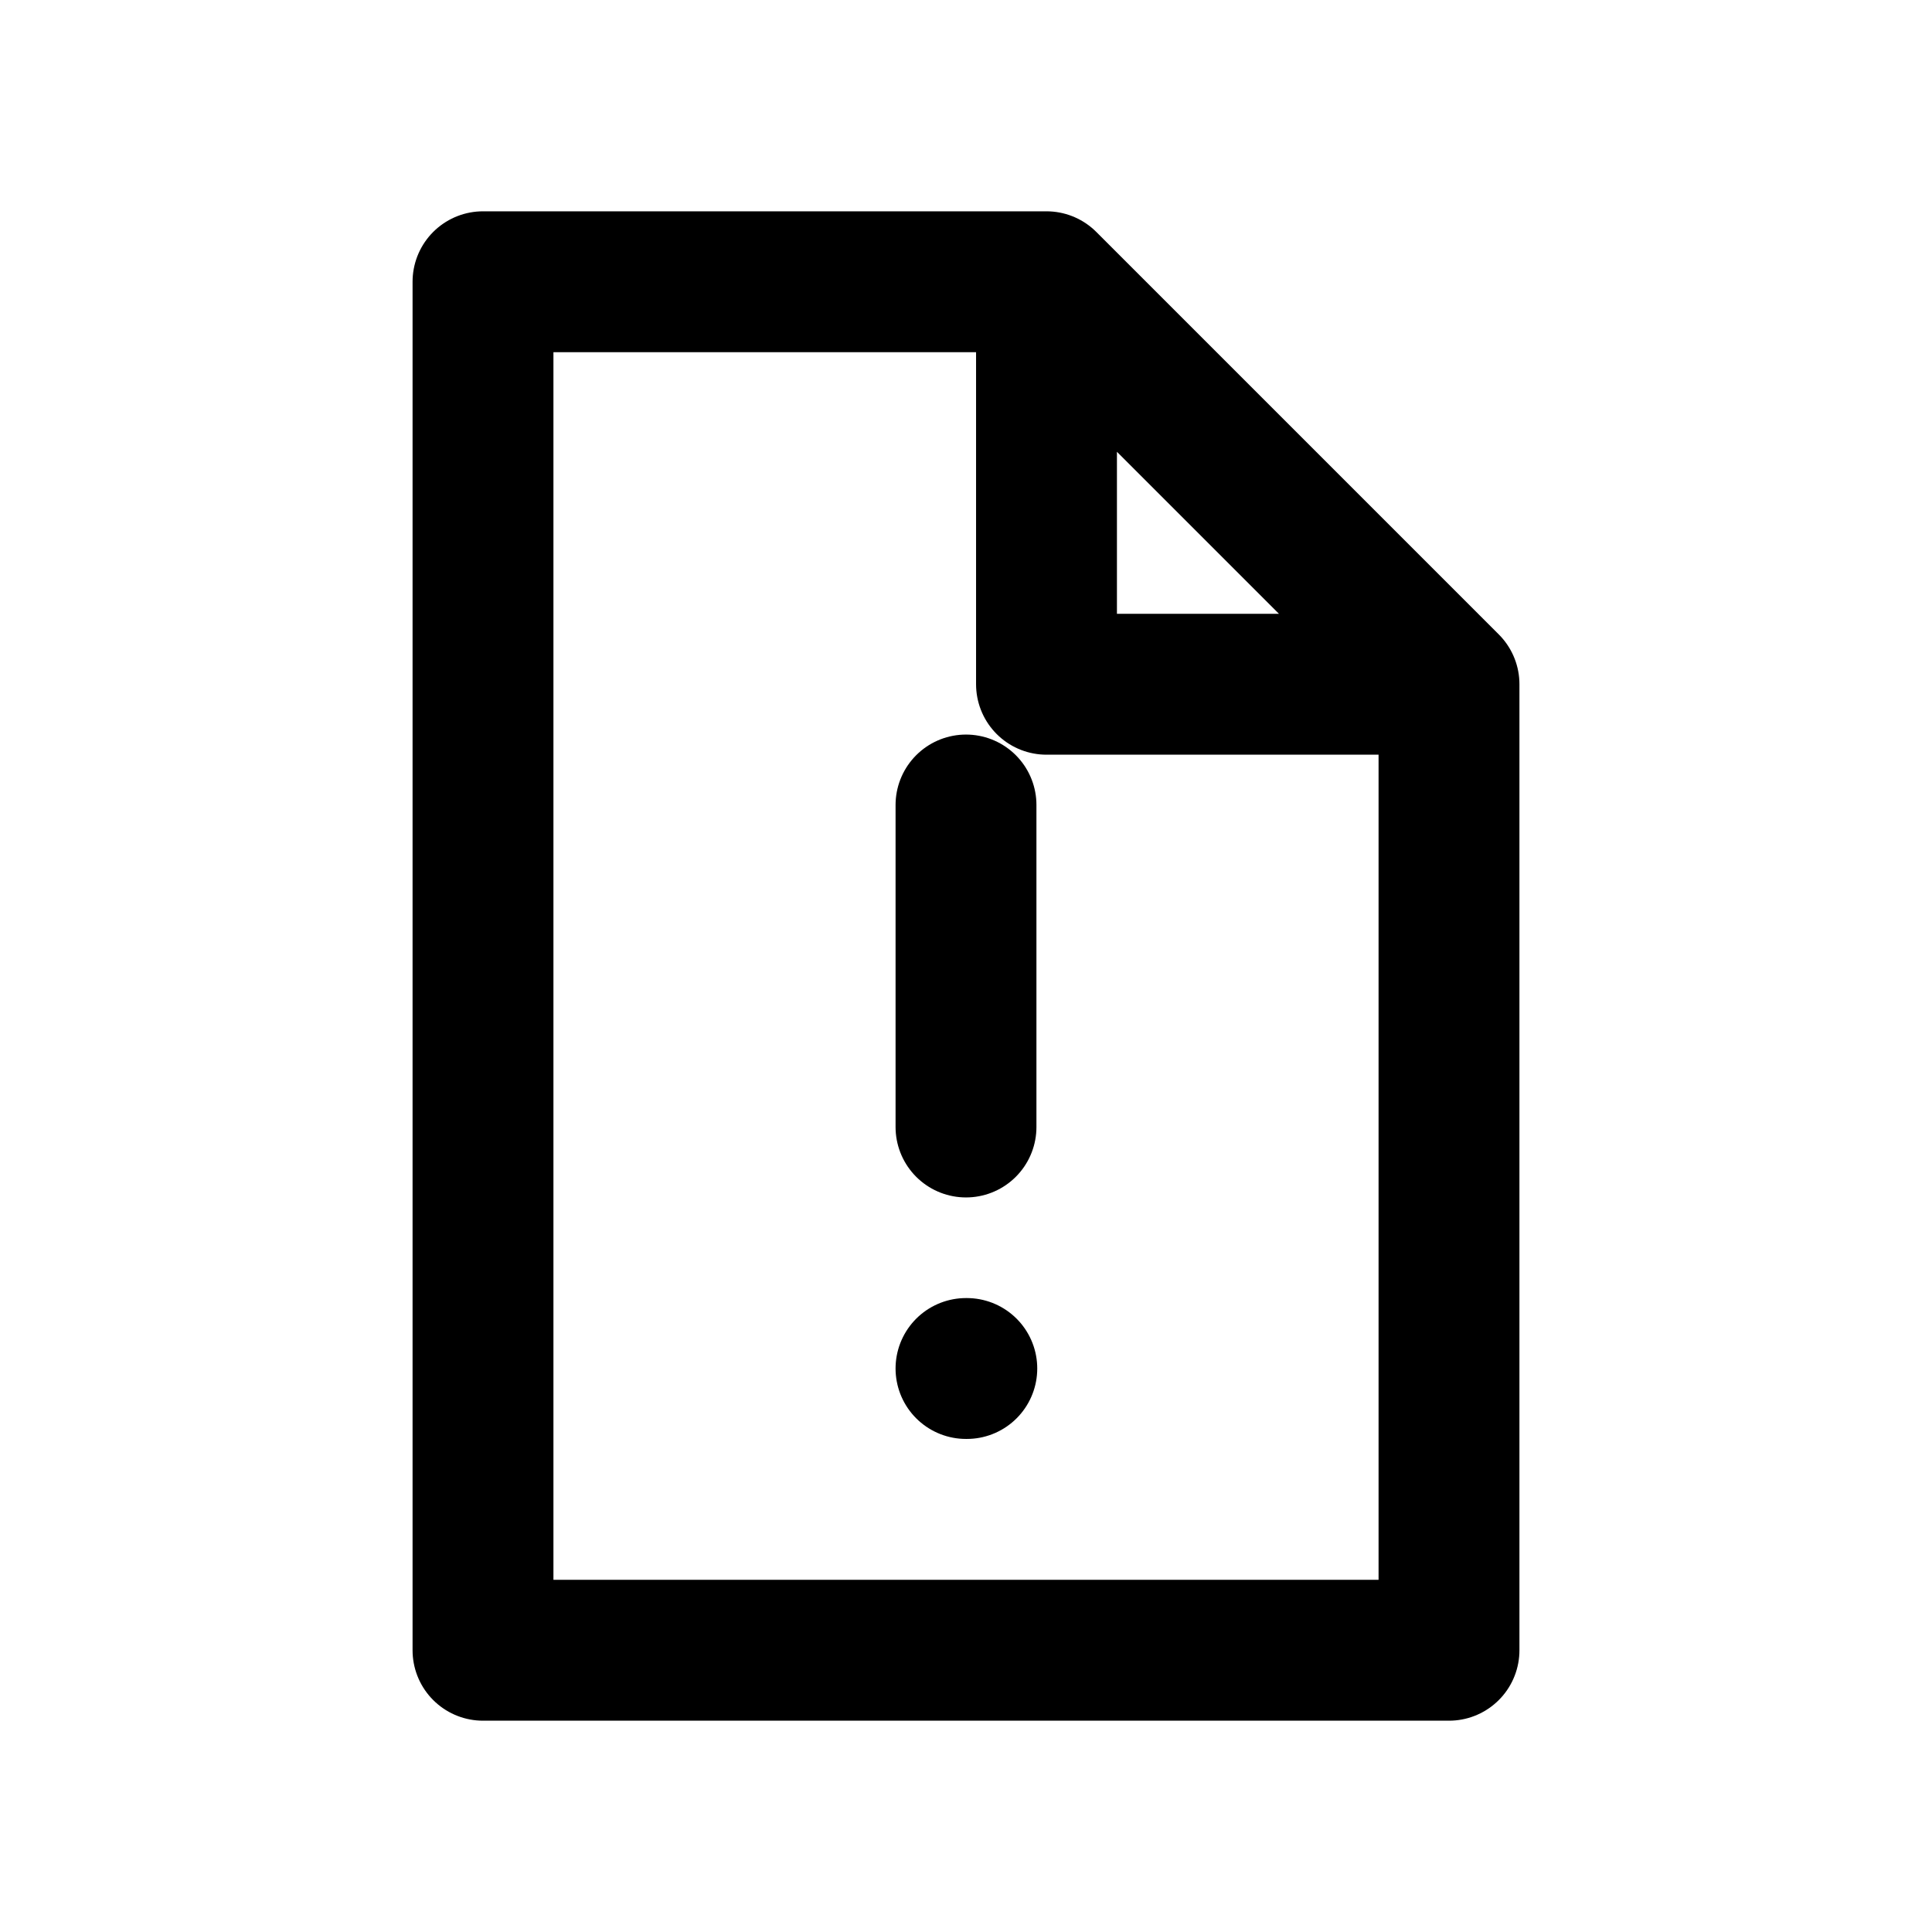
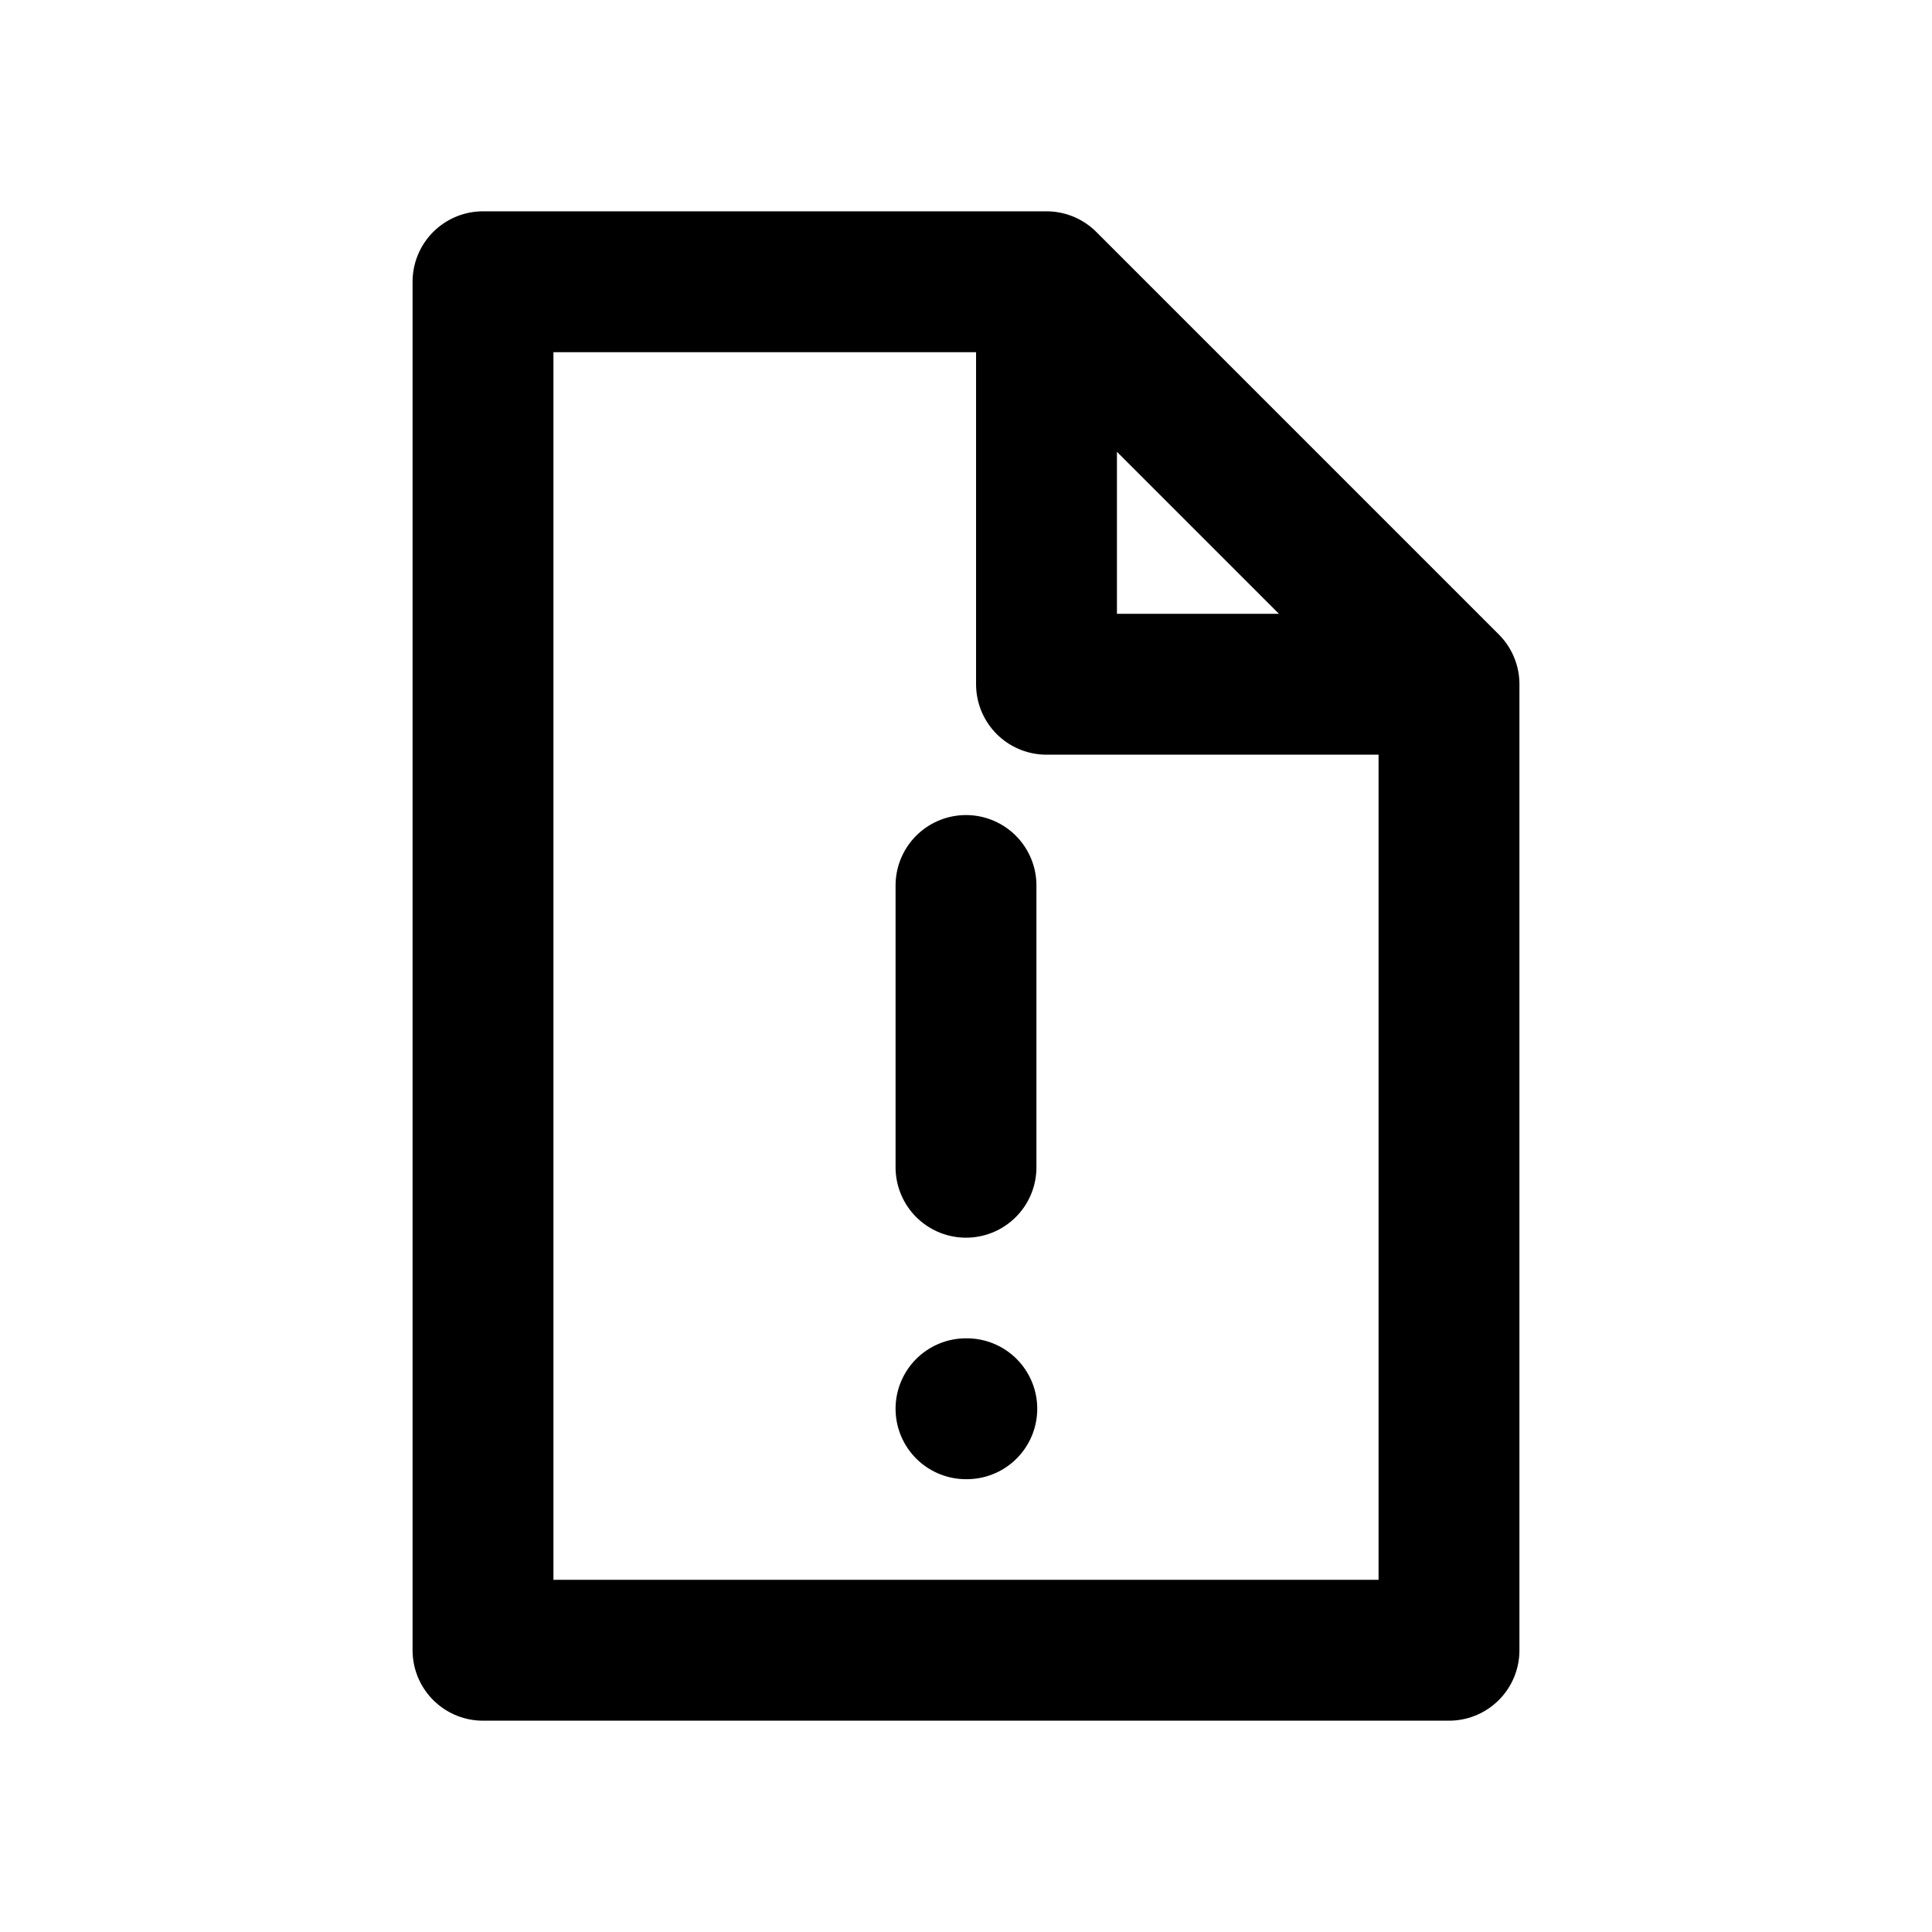
<svg xmlns="http://www.w3.org/2000/svg" viewBox="0 0 24 24" fill="none" stroke="currentColor" stroke-width="1.75" stroke-linecap="round" stroke-linejoin="round" role="img" aria-labelledby="title">
  <g>
    <path d="M6 3.5h7l5 5V20.5H6zM13 3.5v5h5" />
-     <path class="accent" d="M12 10v4m0 3h.01" />
+     <path class="accent" d="M12 11v3.5m0 3h.01" />
  </g>
</svg>
